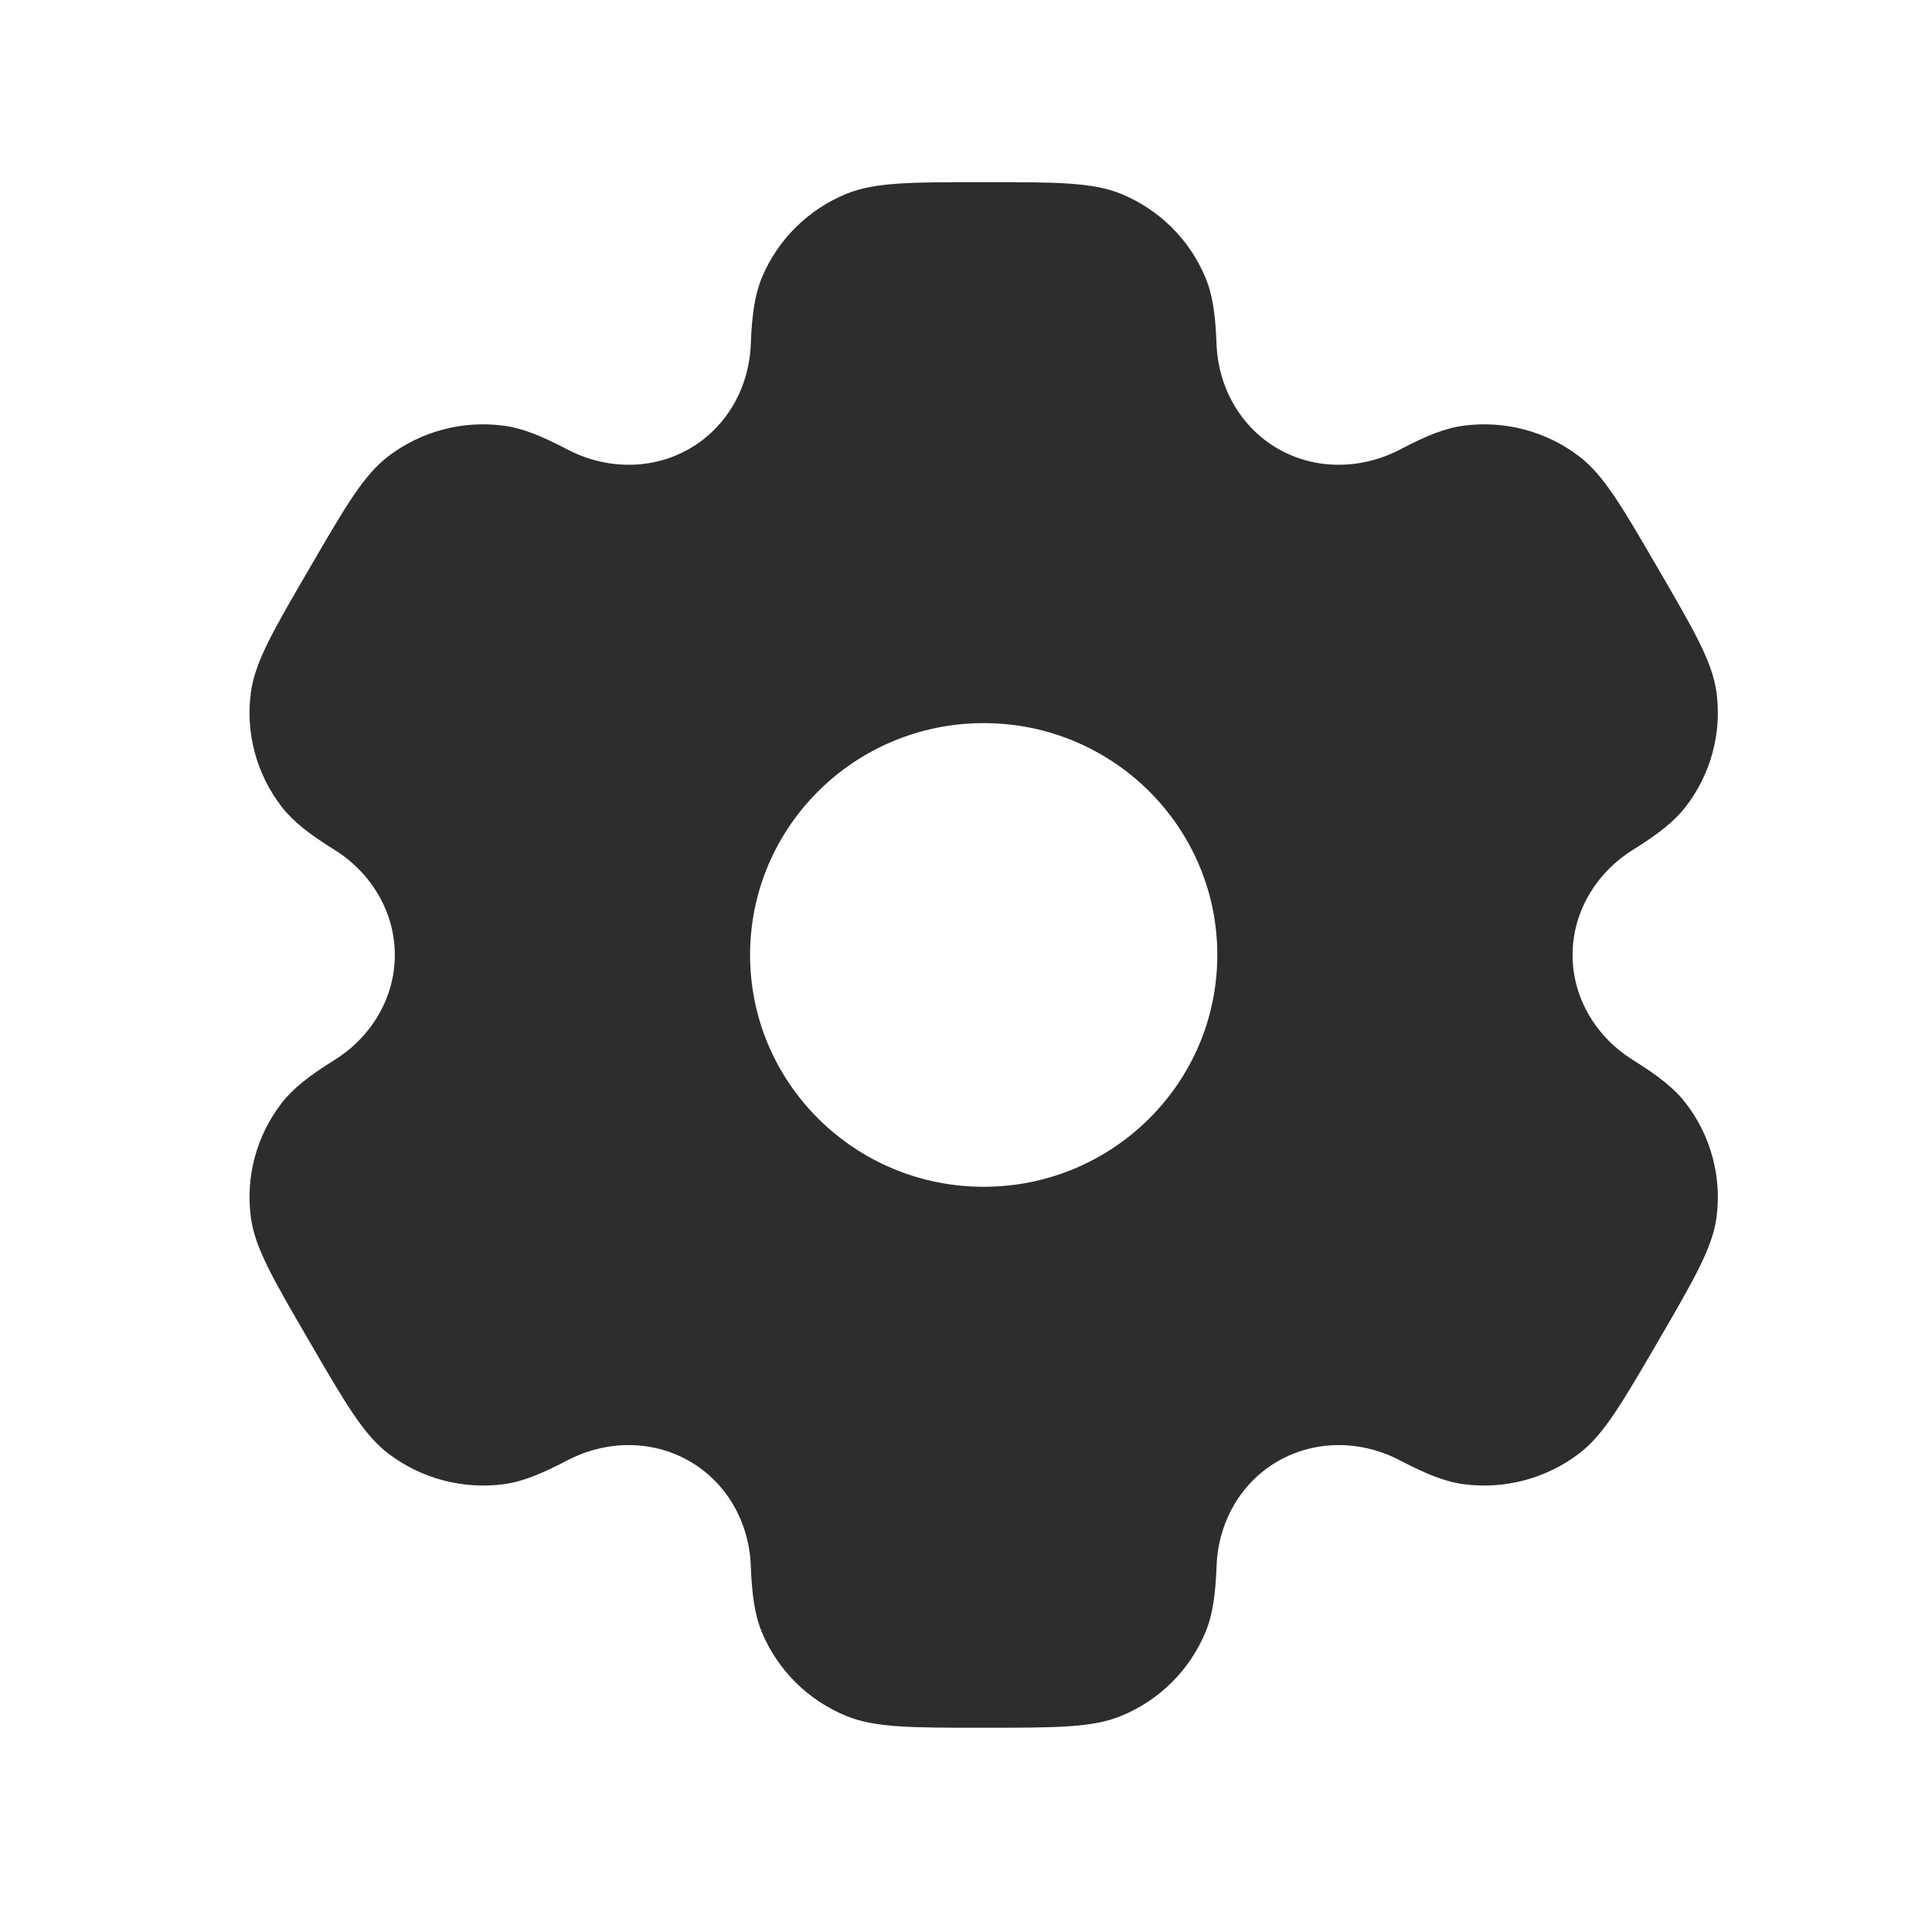
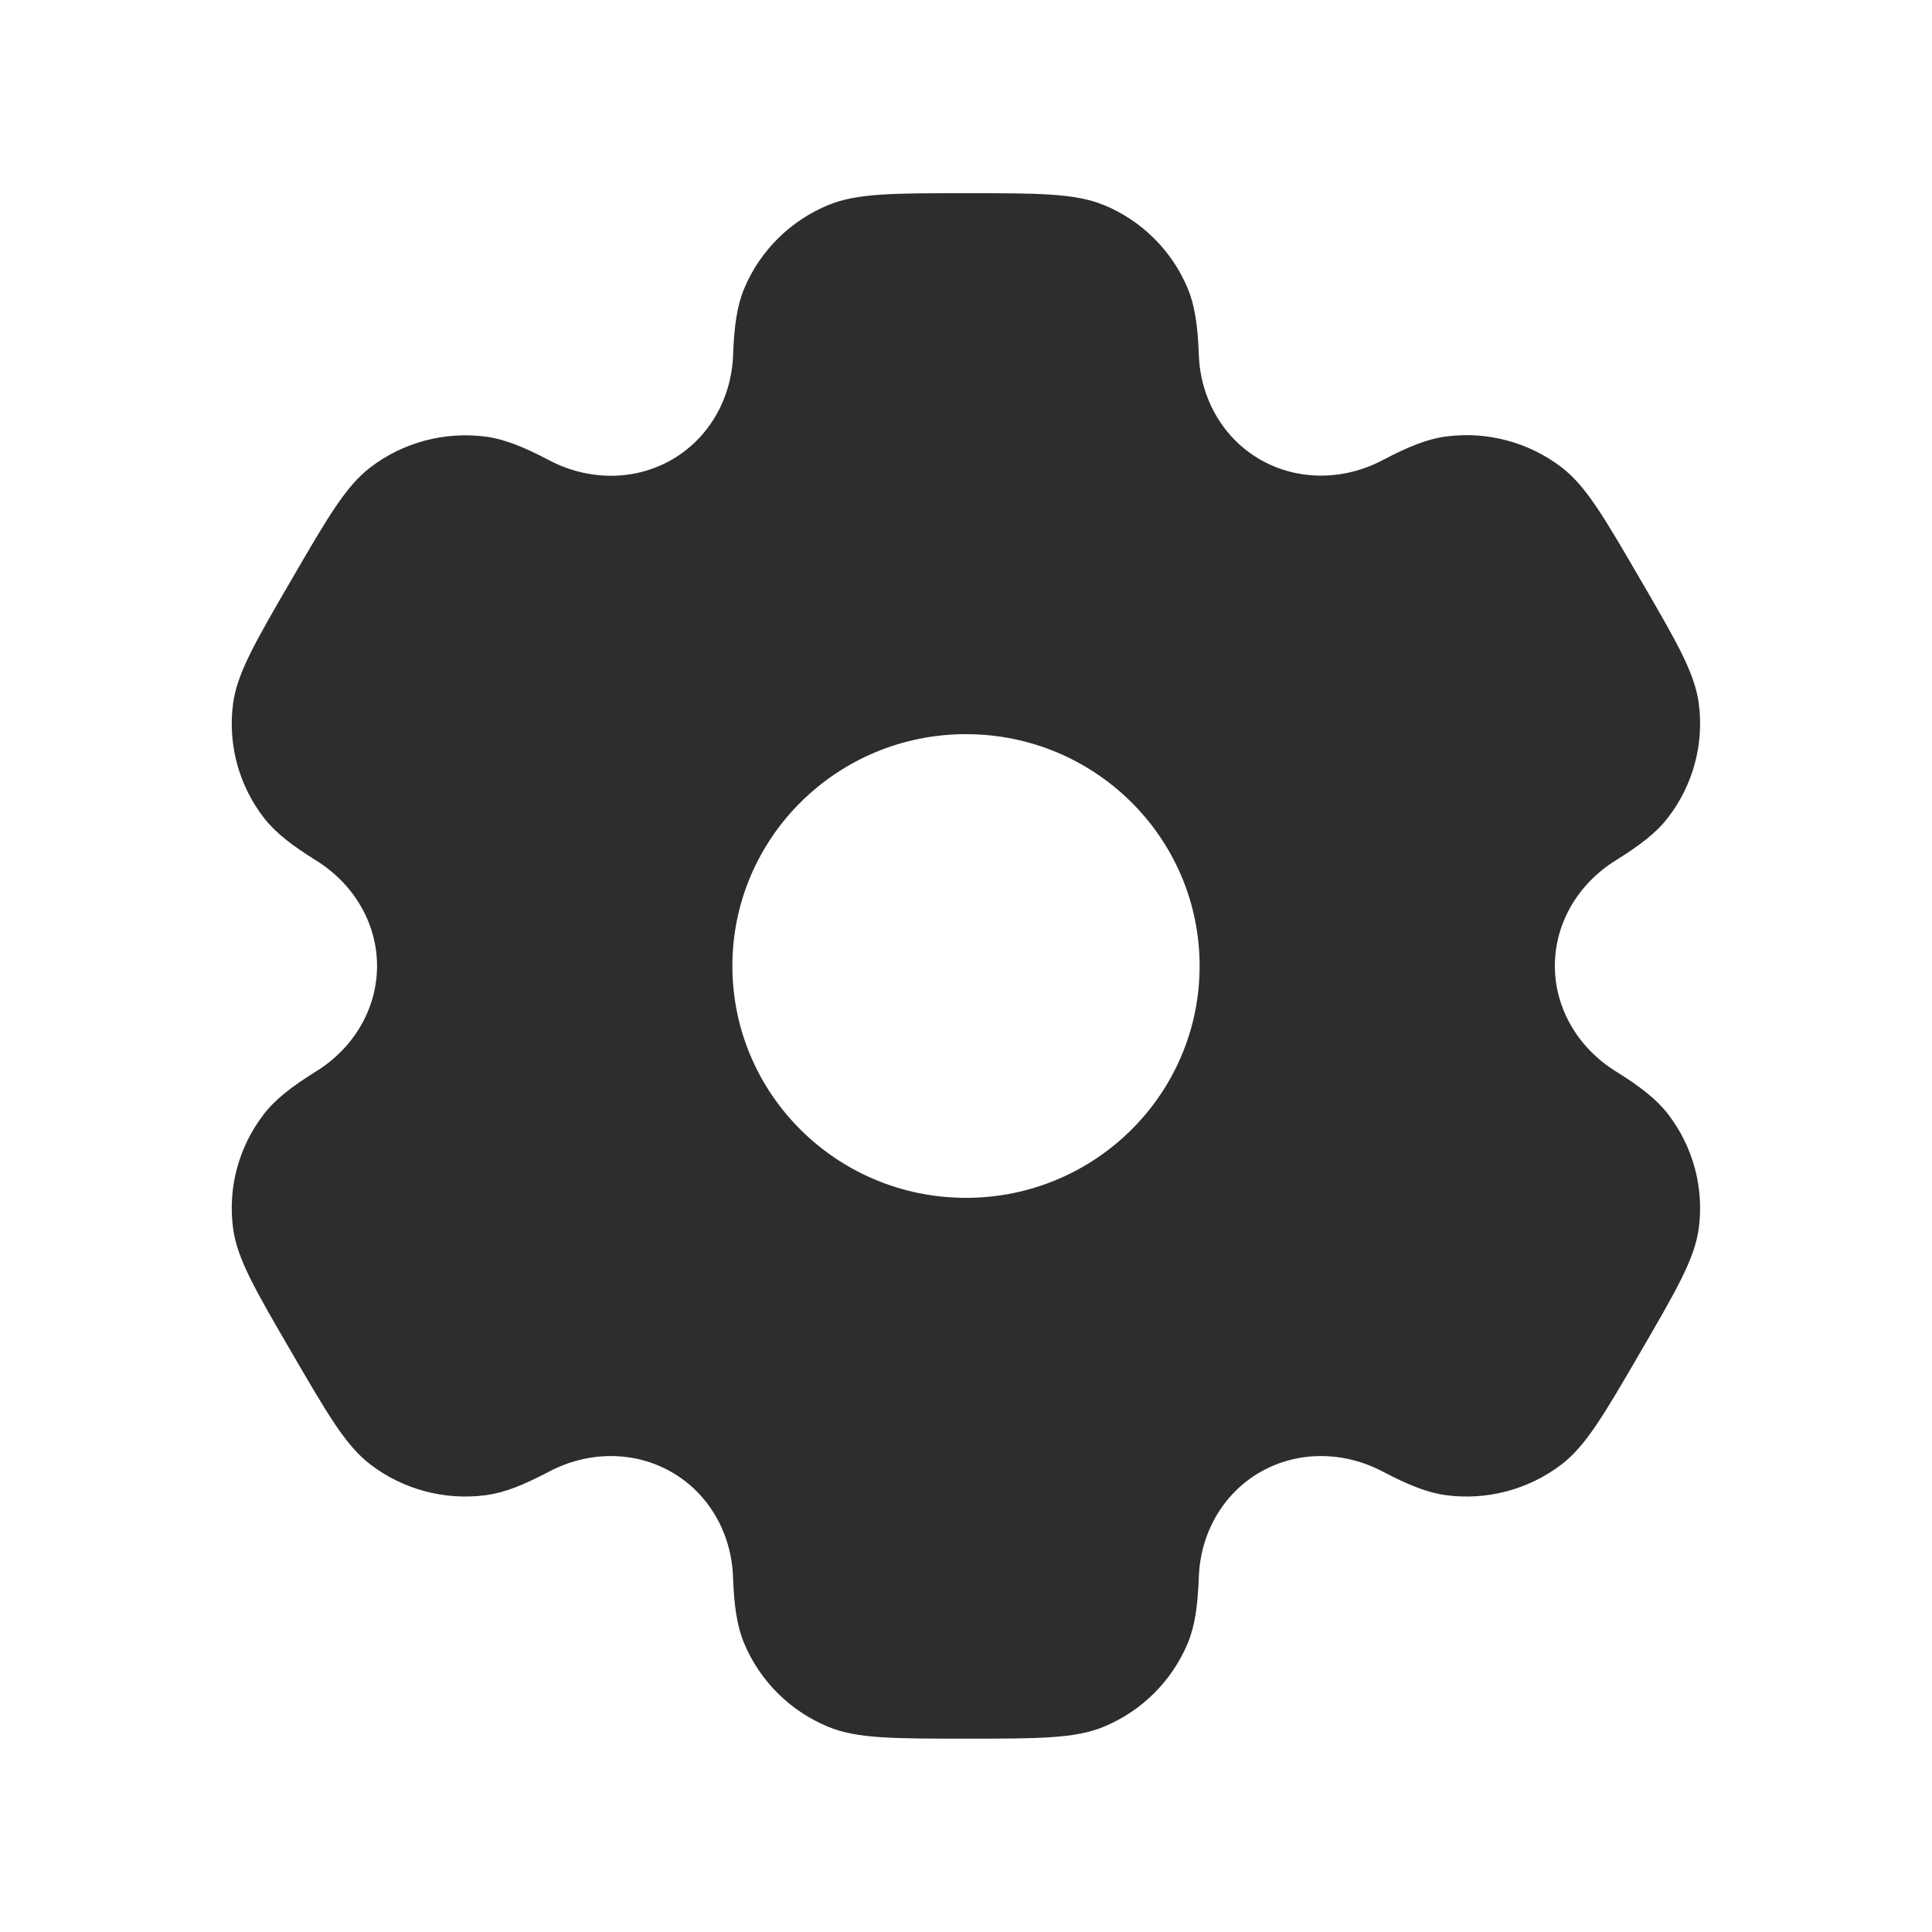
- <svg xmlns="http://www.w3.org/2000/svg" width="25" height="25" viewBox="0 0 25 25" fill="none">
-   <path fill-rule="evenodd" clip-rule="evenodd" d="M14.508 2.509C14.137 2.357 13.668 2.357 12.729 2.357C11.79 2.357 11.32 2.357 10.95 2.509C10.456 2.712 10.064 3.101 9.859 3.591C9.766 3.815 9.73 4.075 9.715 4.455C9.694 5.012 9.406 5.529 8.919 5.808C8.432 6.087 7.838 6.076 7.34 5.815C7.002 5.638 6.757 5.539 6.515 5.508C5.985 5.438 5.449 5.581 5.025 5.904C4.707 6.146 4.472 6.55 4.003 7.357C3.533 8.164 3.299 8.567 3.246 8.962C3.176 9.488 3.32 10.019 3.645 10.44C3.794 10.632 4.003 10.794 4.327 10.996C4.803 11.293 5.109 11.799 5.109 12.357C5.109 12.915 4.803 13.421 4.327 13.717C4.003 13.92 3.794 14.081 3.645 14.273C3.32 14.694 3.176 15.226 3.246 15.752C3.298 16.146 3.533 16.55 4.003 17.357C4.472 18.164 4.707 18.567 5.025 18.809C5.449 19.132 5.985 19.275 6.515 19.206C6.757 19.174 7.002 19.075 7.34 18.898C7.837 18.637 8.432 18.627 8.919 18.906C9.406 19.185 9.694 19.701 9.715 20.259C9.73 20.638 9.766 20.898 9.859 21.122C10.064 21.612 10.456 22.002 10.95 22.204C11.32 22.357 11.79 22.357 12.729 22.357C13.668 22.357 14.137 22.357 14.508 22.204C15.002 22.002 15.394 21.612 15.598 21.122C15.692 20.898 15.728 20.638 15.743 20.259C15.764 19.701 16.052 19.185 16.539 18.906C17.026 18.627 17.62 18.637 18.117 18.898C18.456 19.075 18.701 19.174 18.943 19.206C19.473 19.275 20.009 19.132 20.433 18.809C20.751 18.567 20.985 18.164 21.455 17.357C21.924 16.55 22.159 16.146 22.212 15.752C22.281 15.226 22.138 14.694 21.812 14.273C21.664 14.081 21.455 13.919 21.131 13.717C20.655 13.421 20.349 12.915 20.349 12.357C20.349 11.799 20.655 11.293 21.131 10.996C21.455 10.794 21.664 10.632 21.812 10.44C22.138 10.019 22.281 9.488 22.212 8.962C22.159 8.567 21.925 8.164 21.455 7.357C20.986 6.55 20.751 6.146 20.433 5.904C20.009 5.581 19.473 5.439 18.943 5.508C18.701 5.539 18.456 5.638 18.118 5.816C17.62 6.076 17.026 6.087 16.539 5.808C16.052 5.529 15.764 5.012 15.742 4.455C15.728 4.075 15.692 3.815 15.598 3.591C15.394 3.101 15.002 2.712 14.508 2.509ZM12.729 15.357C14.398 15.357 15.752 14.014 15.752 12.357C15.752 10.7 14.398 9.357 12.729 9.357C11.059 9.357 9.706 10.7 9.706 12.357C9.706 14.014 11.059 15.357 12.729 15.357Z" fill="#2D2D2D" />
+ <svg xmlns="http://www.w3.org/2000/svg" width="25" height="25" viewBox="0 0 25 25" fill="none" version="1.1" id="svg1">
+   <defs id="defs1" />
+   <path fill-rule="evenodd" clip-rule="evenodd" d="M 14.279,2.652 C 13.908,2.5 13.439,2.5 12.5,2.5 c -0.939,0 -1.409,0 -1.779,0.152 -0.494,0.203 -0.886,0.592 -1.091,1.082 -0.093,0.224 -0.13,0.484 -0.144,0.863 -0.021,0.558 -0.309,1.074 -0.796,1.353 -0.487,0.279 -1.082,0.269 -1.579,0.008 -0.338,-0.177 -0.584,-0.276 -0.826,-0.308 -0.53,-0.069 -1.066,0.073 -1.49,0.396 -0.318,0.242 -0.553,0.646 -1.022,1.453 -0.469,0.807 -0.704,1.211 -0.757,1.605 -0.07,0.526 0.074,1.058 0.399,1.479 0.149,0.192 0.357,0.353 0.681,0.555 0.476,0.297 0.783,0.803 0.783,1.361 -3e-5,0.558 -0.306,1.064 -0.783,1.361 -0.324,0.202 -0.533,0.364 -0.681,0.556 -0.325,0.421 -0.469,0.953 -0.399,1.478 0.052,0.394 0.287,0.798 0.757,1.605 0.469,0.807 0.704,1.211 1.022,1.453 0.424,0.323 0.96,0.465 1.49,0.396 0.242,-0.032 0.487,-0.13 0.825,-0.308 0.497,-0.261 1.092,-0.271 1.579,0.008 0.487,0.279 0.775,0.795 0.796,1.353 0.014,0.379 0.051,0.64 0.144,0.863 0.205,0.49 0.597,0.879 1.091,1.082 0.37,0.152 0.84,0.152 1.779,0.152 0.939,0 1.409,0 1.779,-0.152 0.494,-0.203 0.886,-0.592 1.091,-1.082 0.093,-0.224 0.13,-0.484 0.144,-0.863 0.021,-0.558 0.309,-1.074 0.796,-1.353 0.487,-0.279 1.082,-0.269 1.579,-0.008 0.338,0.177 0.584,0.276 0.825,0.308 0.53,0.069 1.066,-0.073 1.49,-0.396 0.318,-0.242 0.553,-0.646 1.022,-1.453 0.469,-0.807 0.704,-1.21 0.757,-1.605 0.07,-0.526 -0.074,-1.058 -0.399,-1.479 -0.149,-0.192 -0.357,-0.354 -0.681,-0.556 -0.476,-0.297 -0.782,-0.803 -0.782,-1.361 0,-0.558 0.306,-1.064 0.782,-1.361 0.324,-0.202 0.533,-0.363 0.681,-0.556 0.325,-0.421 0.469,-0.953 0.399,-1.479 -0.052,-0.394 -0.287,-0.798 -0.757,-1.605 -0.469,-0.807 -0.704,-1.211 -1.022,-1.453 -0.424,-0.323 -0.96,-0.465 -1.49,-0.396 -0.242,0.032 -0.487,0.13 -0.825,0.308 -0.497,0.261 -1.092,0.271 -1.579,-0.008 -0.487,-0.279 -0.775,-0.795 -0.796,-1.353 -0.014,-0.379 -0.051,-0.64 -0.144,-0.863 -0.204,-0.49 -0.597,-0.879 -1.091,-1.082 z M 12.5,15.5 c 1.669,0 3.023,-1.343 3.023,-3 0,-1.657 -1.353,-3 -3.023,-3 -1.669,0 -3.023,1.343 -3.023,3 0,1.657 1.353,3 3.023,3 z" fill="#2d2d2d" id="path1" />
</svg>
